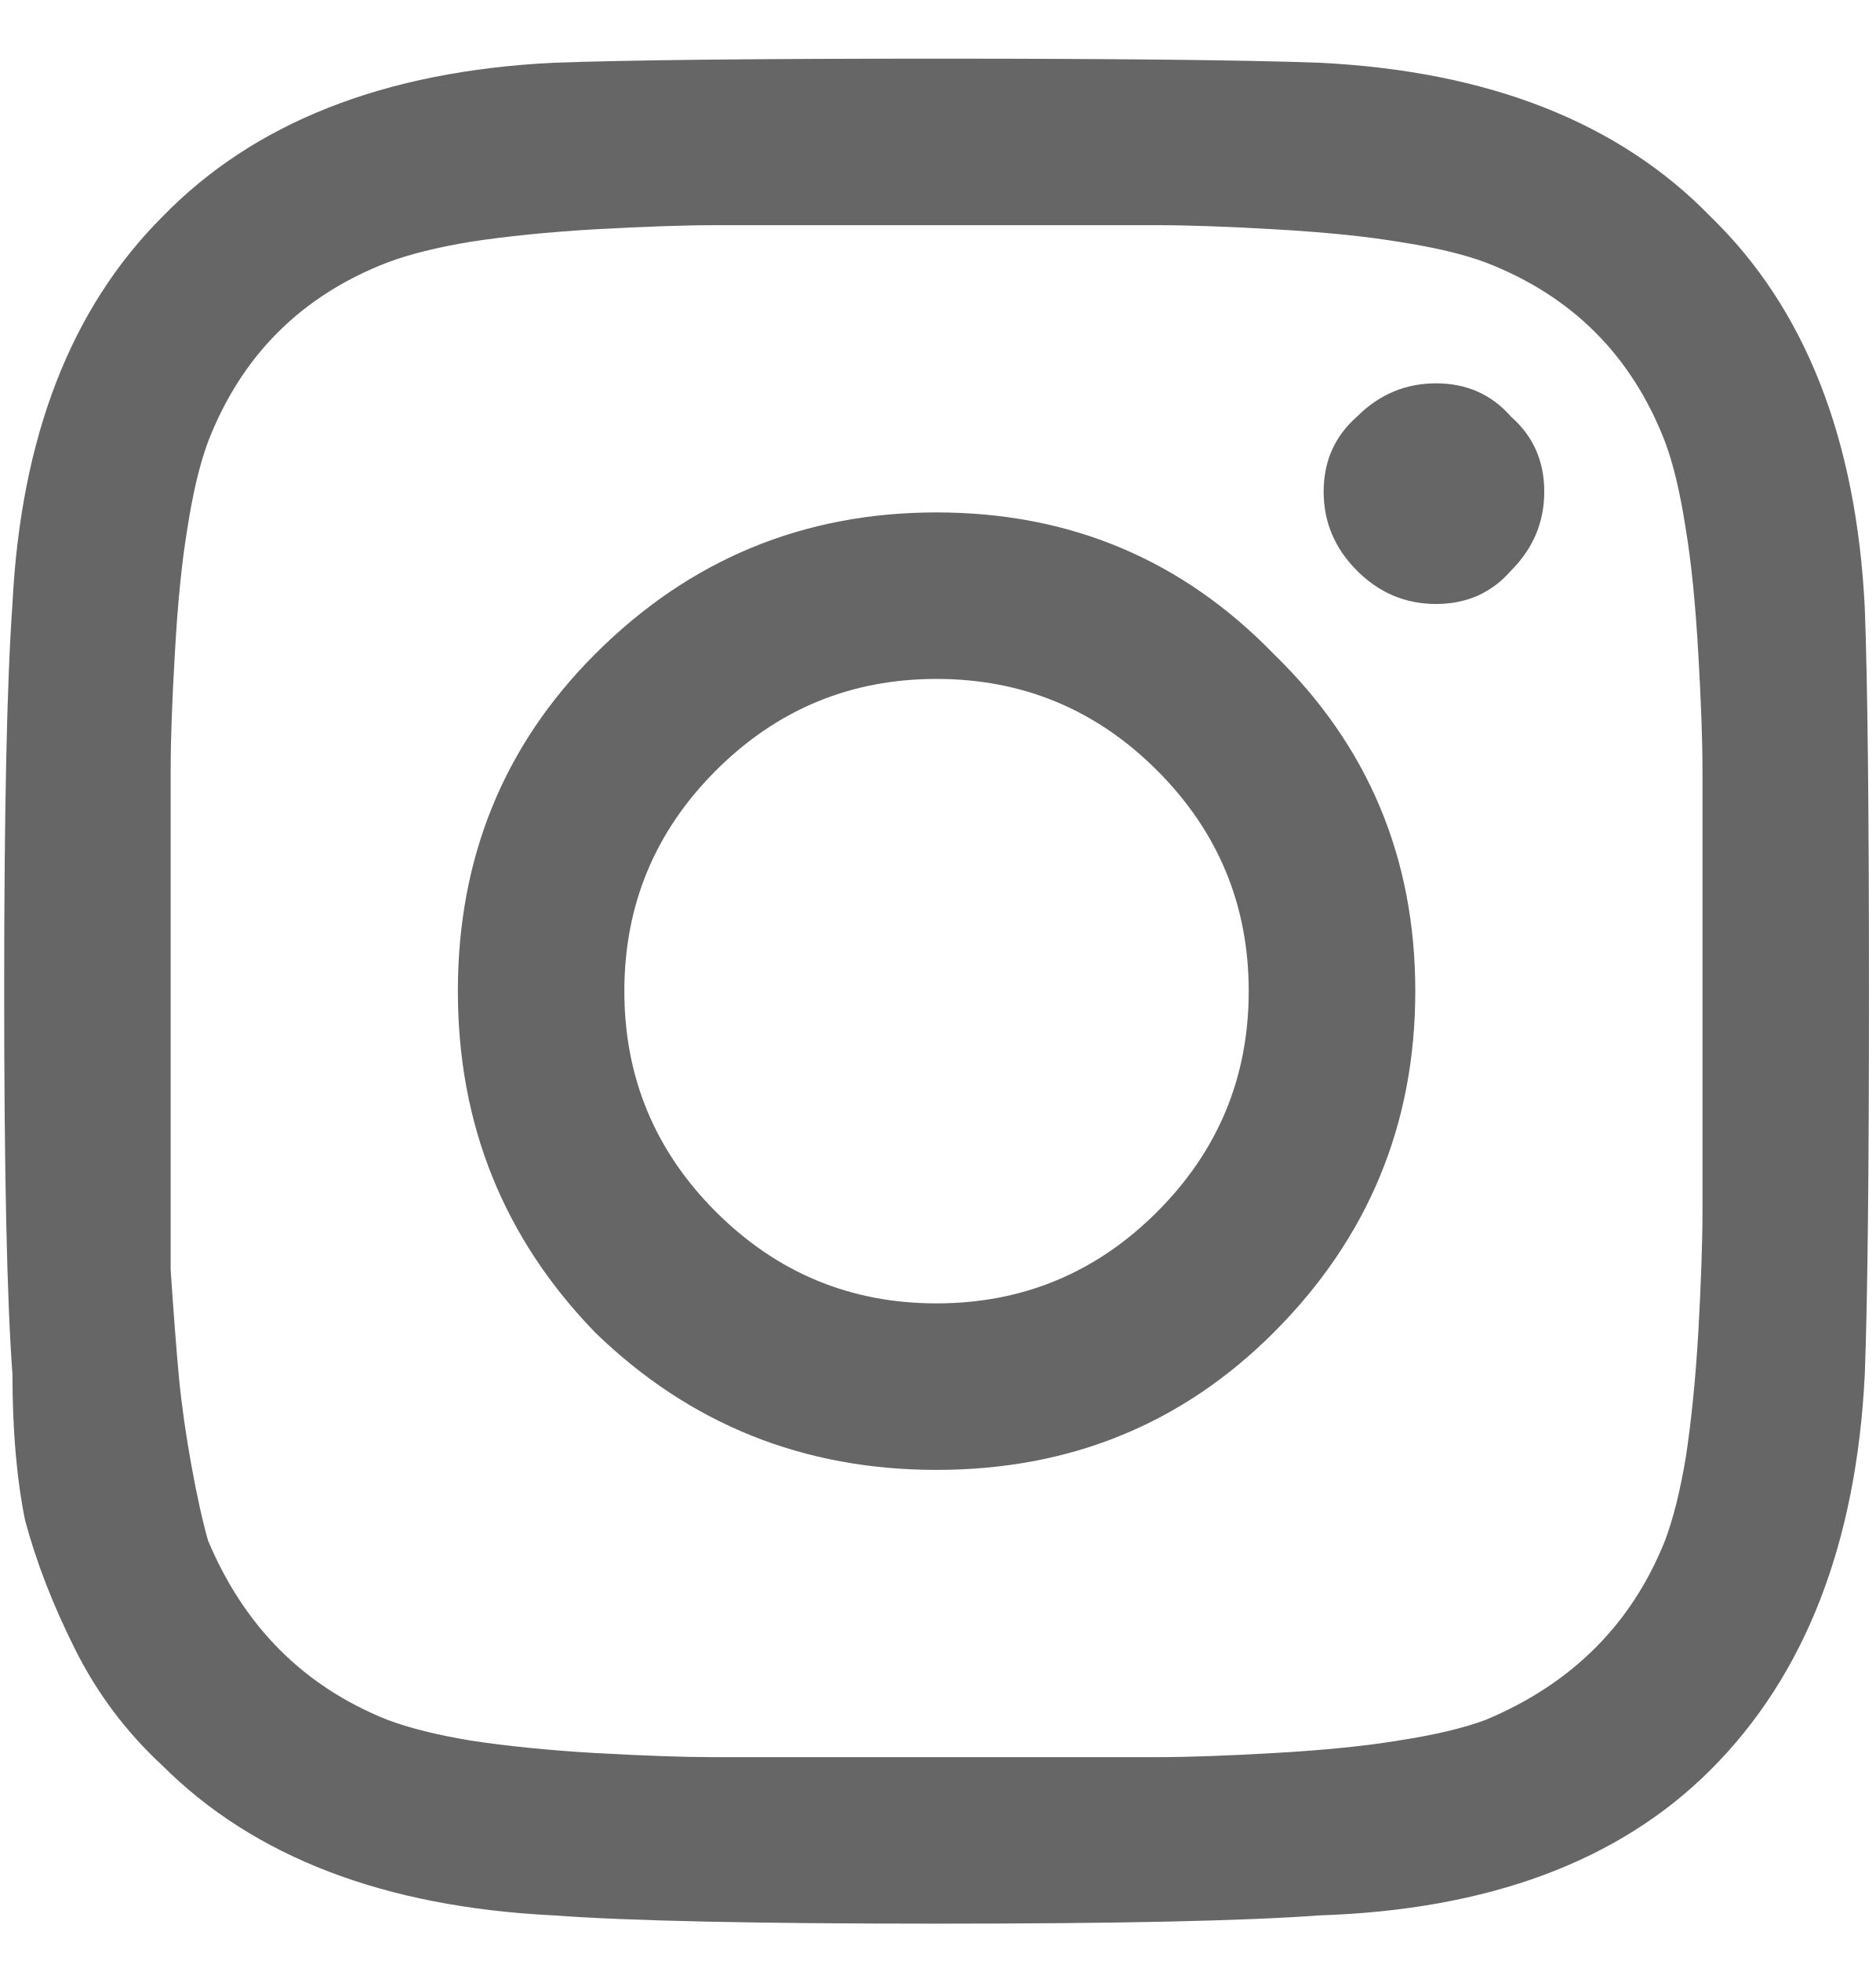
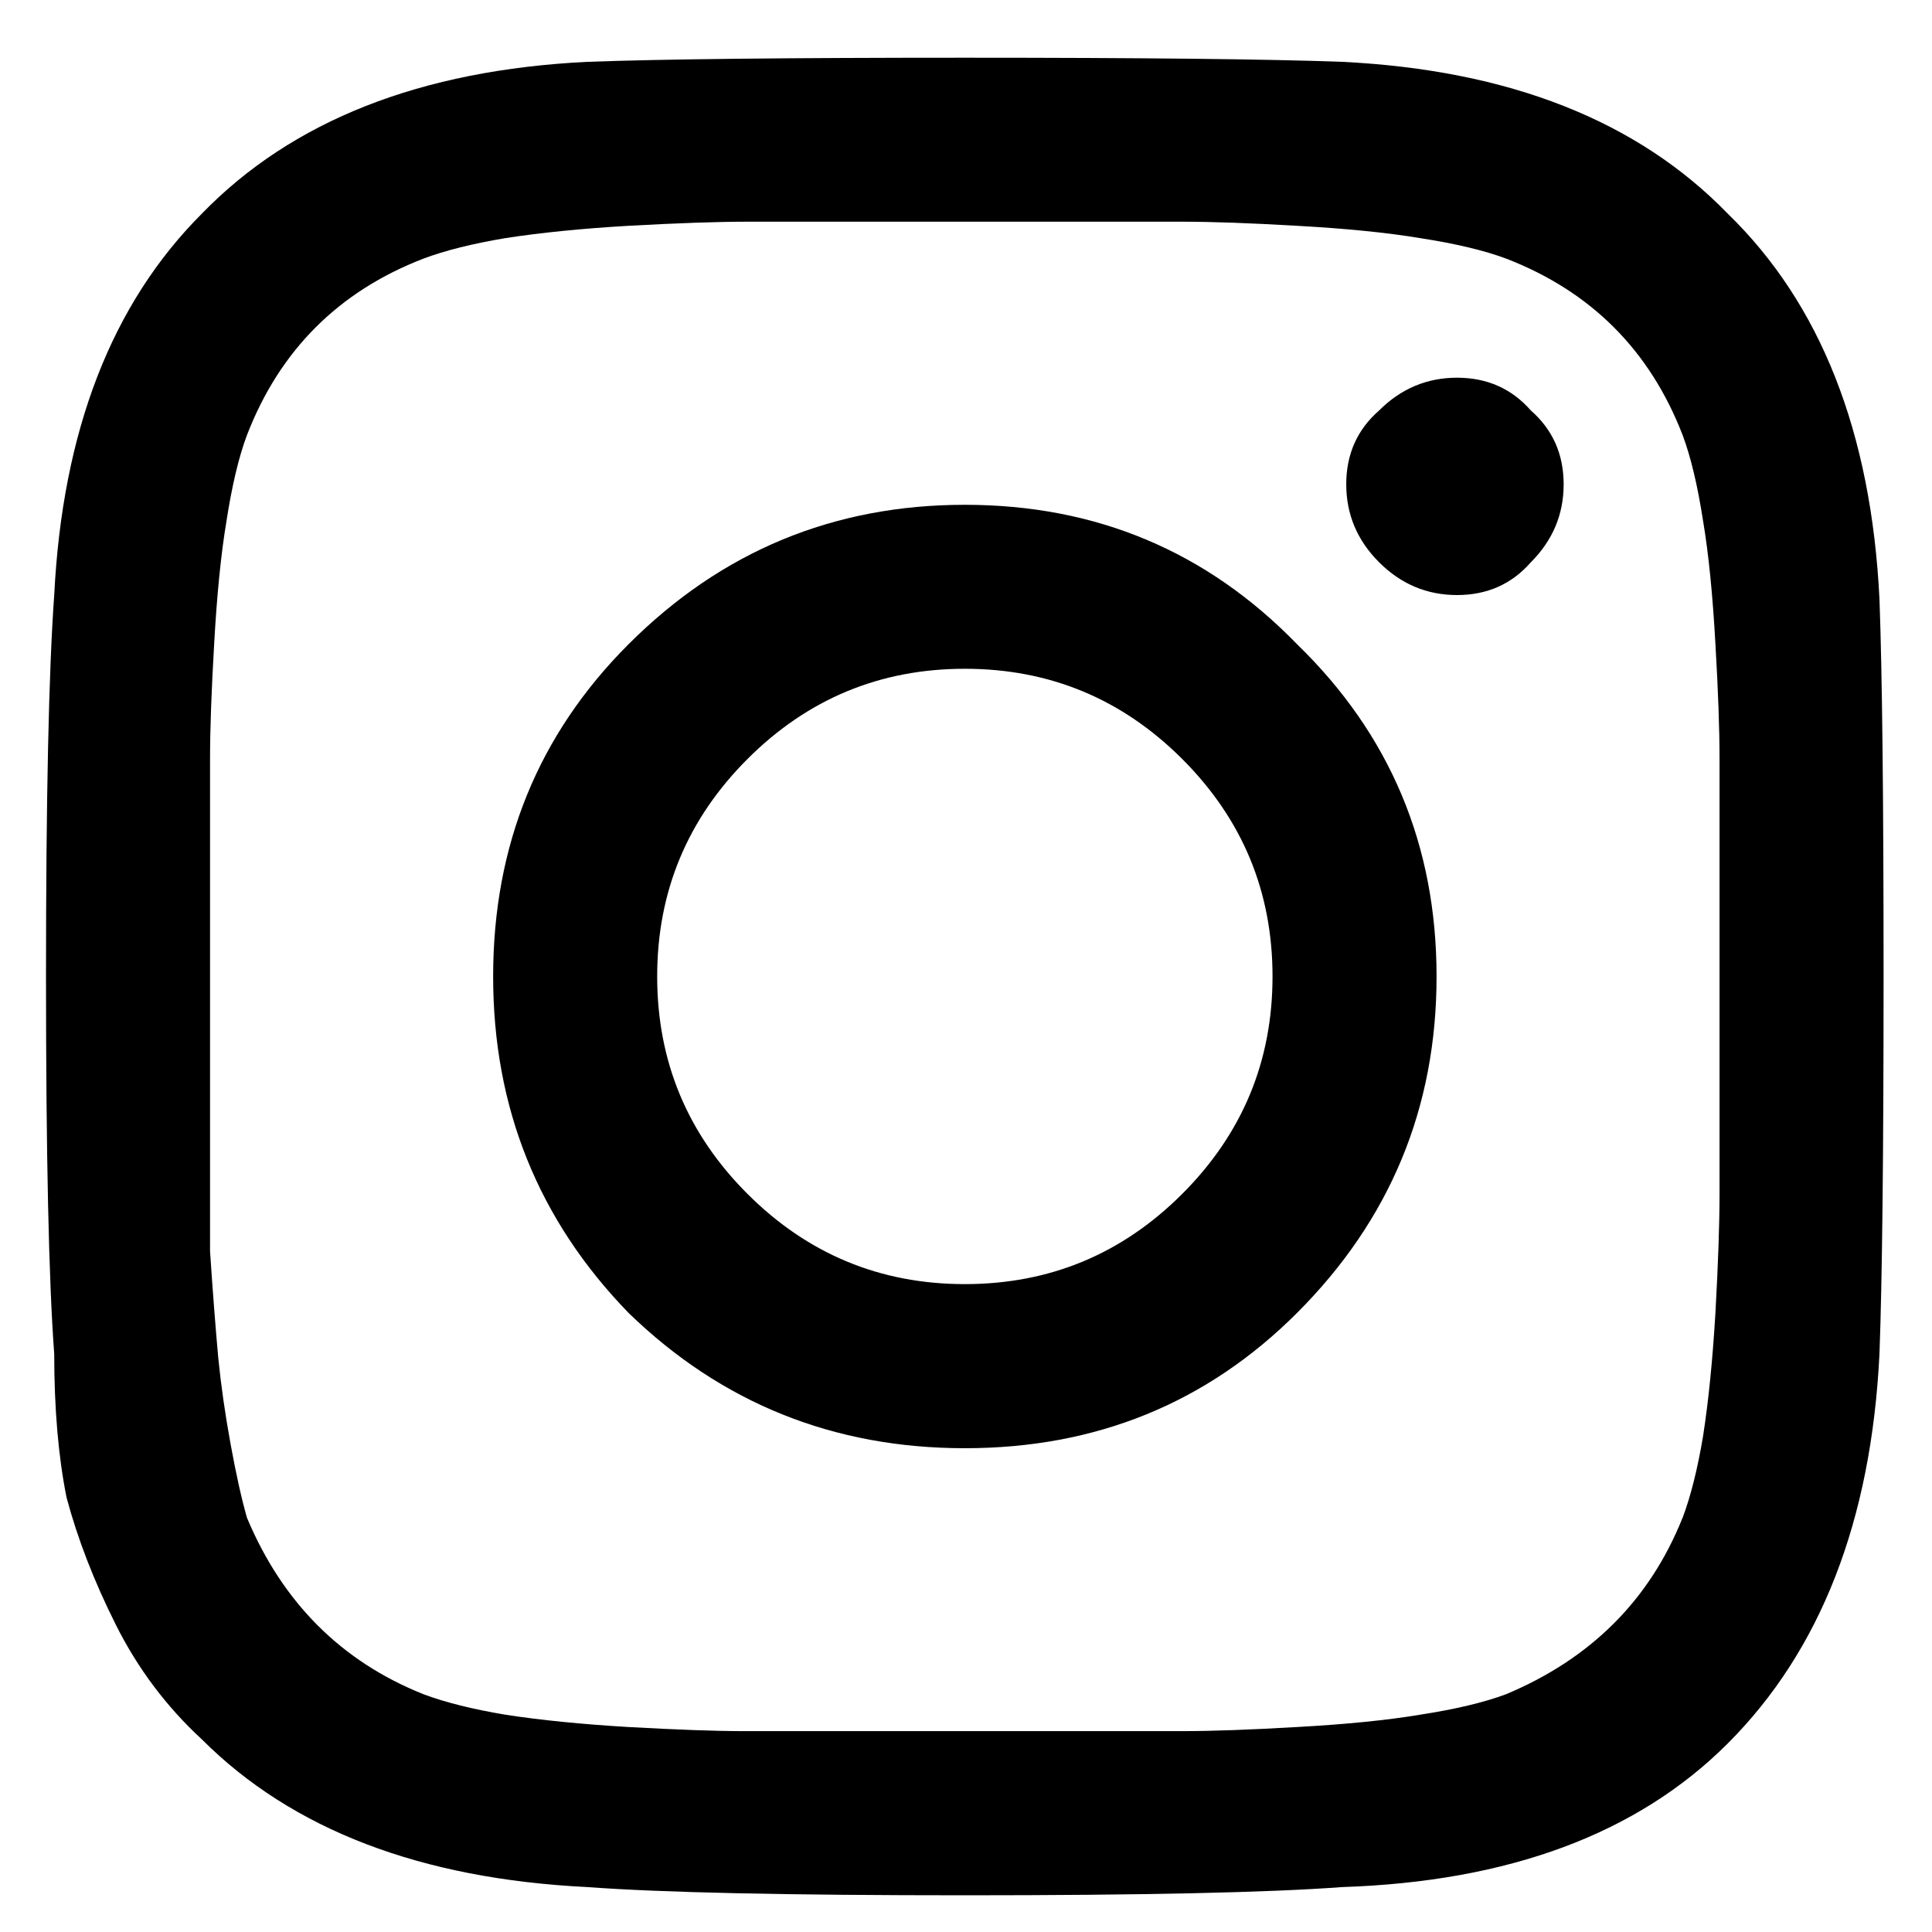
- <svg xmlns="http://www.w3.org/2000/svg" width="22" height="23" viewBox="0 0 22 23" fill="none">
-   <path d="M6.982 7.67C8.089 6.563 9.424 6.01 10.986 6.01C12.549 6.01 13.867 6.563 14.941 7.67C16.048 8.744 16.602 10.062 16.602 11.625C16.602 13.188 16.048 14.522 14.941 15.629C13.867 16.703 12.549 17.24 10.986 17.24C9.424 17.24 8.089 16.703 6.982 15.629C5.908 14.522 5.371 13.188 5.371 11.625C5.371 10.062 5.908 8.744 6.982 7.67ZM8.398 14.213C9.115 14.929 9.977 15.287 10.986 15.287C11.995 15.287 12.858 14.929 13.574 14.213C14.29 13.497 14.648 12.634 14.648 11.625C14.648 10.616 14.29 9.753 13.574 9.037C12.858 8.321 11.995 7.963 10.986 7.963C9.977 7.963 9.115 8.321 8.398 9.037C7.682 9.753 7.324 10.616 7.324 11.625C7.324 12.634 7.682 13.497 8.398 14.213ZM17.725 4.887C17.985 5.115 18.115 5.408 18.115 5.766C18.115 6.124 17.985 6.433 17.725 6.693C17.497 6.954 17.204 7.084 16.846 7.084C16.488 7.084 16.178 6.954 15.918 6.693C15.658 6.433 15.527 6.124 15.527 5.766C15.527 5.408 15.658 5.115 15.918 4.887C16.178 4.626 16.488 4.496 16.846 4.496C17.204 4.496 17.497 4.626 17.725 4.887ZM21.875 7.133C21.908 8.012 21.924 9.509 21.924 11.625C21.924 13.741 21.908 15.238 21.875 16.117C21.777 18.103 21.175 19.649 20.068 20.756C18.994 21.83 17.464 22.4 15.479 22.465C14.6 22.53 13.102 22.562 10.986 22.562C8.87 22.562 7.373 22.53 6.494 22.465C4.508 22.367 2.979 21.781 1.904 20.707C1.481 20.316 1.139 19.861 0.879 19.34C0.618 18.819 0.423 18.314 0.293 17.826C0.195 17.338 0.146 16.768 0.146 16.117C0.081 15.238 0.049 13.741 0.049 11.625C0.049 9.509 0.081 7.995 0.146 7.084C0.244 5.131 0.83 3.617 1.904 2.543C2.979 1.436 4.508 0.834 6.494 0.736C7.373 0.704 8.87 0.688 10.986 0.688C13.102 0.688 14.6 0.704 15.479 0.736C17.464 0.834 18.994 1.436 20.068 2.543C21.175 3.617 21.777 5.147 21.875 7.133ZM19.531 18.07C19.629 17.81 19.71 17.484 19.775 17.094C19.84 16.671 19.889 16.182 19.922 15.629C19.954 15.043 19.971 14.571 19.971 14.213C19.971 13.855 19.971 13.35 19.971 12.699C19.971 12.048 19.971 11.69 19.971 11.625C19.971 11.527 19.971 11.169 19.971 10.551C19.971 9.9 19.971 9.395 19.971 9.037C19.971 8.679 19.954 8.223 19.922 7.67C19.889 7.084 19.84 6.596 19.775 6.205C19.71 5.782 19.629 5.44 19.531 5.18C19.141 4.171 18.441 3.471 17.432 3.08C17.171 2.982 16.829 2.901 16.406 2.836C16.016 2.771 15.527 2.722 14.941 2.689C14.388 2.657 13.932 2.641 13.574 2.641C13.249 2.641 12.744 2.641 12.06 2.641C11.409 2.641 11.051 2.641 10.986 2.641C10.921 2.641 10.563 2.641 9.912 2.641C9.261 2.641 8.757 2.641 8.398 2.641C8.04 2.641 7.568 2.657 6.982 2.689C6.429 2.722 5.941 2.771 5.518 2.836C5.127 2.901 4.801 2.982 4.541 3.08C3.532 3.471 2.832 4.171 2.441 5.18C2.344 5.44 2.262 5.782 2.197 6.205C2.132 6.596 2.083 7.084 2.051 7.67C2.018 8.223 2.002 8.679 2.002 9.037C2.002 9.363 2.002 9.867 2.002 10.551C2.002 11.202 2.002 11.56 2.002 11.625C2.002 11.755 2.002 12.065 2.002 12.553C2.002 13.008 2.002 13.399 2.002 13.725C2.002 14.018 2.002 14.408 2.002 14.896C2.035 15.385 2.067 15.808 2.1 16.166C2.132 16.491 2.181 16.833 2.246 17.191C2.311 17.549 2.376 17.842 2.441 18.07C2.865 19.079 3.564 19.779 4.541 20.17C4.801 20.268 5.127 20.349 5.518 20.414C5.941 20.479 6.429 20.528 6.982 20.561C7.568 20.593 8.024 20.609 8.35 20.609C8.708 20.609 9.212 20.609 9.863 20.609C10.547 20.609 10.921 20.609 10.986 20.609C11.084 20.609 11.442 20.609 12.06 20.609C12.712 20.609 13.216 20.609 13.574 20.609C13.932 20.609 14.388 20.593 14.941 20.561C15.527 20.528 16.016 20.479 16.406 20.414C16.829 20.349 17.171 20.268 17.432 20.17C18.441 19.747 19.141 19.047 19.531 18.07Z" fill="black" fill-opacity="0.6" />
+ <svg xmlns="http://www.w3.org/2000/svg" version="1.1" width="32" height="32" viewBox="0 0 32 32">
+   <path d="M10.41 10.671c1.54-1.54 3.397-2.31 5.571-2.31s4.008 0.77 5.503 2.31c1.54 1.495 2.31 3.329 2.31 5.503s-0.77 4.031-2.31 5.571c-1.495 1.495-3.329 2.242-5.503 2.242s-4.031-0.747-5.571-2.242c-1.495-1.54-2.242-3.397-2.242-5.571s0.747-4.008 2.242-5.503zM12.38 19.774c0.996 0.996 2.197 1.495 3.601 1.495s2.604-0.498 3.601-1.495c0.996-0.996 1.495-2.197 1.495-3.601s-0.498-2.604-1.495-3.601c-0.996-0.996-2.197-1.495-3.601-1.495s-2.604 0.498-3.601 1.495c-0.996 0.996-1.495 2.197-1.495 3.601s0.498 2.604 1.495 3.601zM25.356 6.799c0.362 0.317 0.543 0.725 0.543 1.223s-0.181 0.928-0.543 1.291c-0.317 0.362-0.725 0.543-1.223 0.543s-0.928-0.181-1.291-0.543c-0.362-0.362-0.544-0.793-0.544-1.291s0.181-0.906 0.544-1.223c0.362-0.362 0.793-0.543 1.291-0.543s0.906 0.181 1.223 0.543zM31.13 9.924c0.045 1.223 0.068 3.306 0.068 6.25s-0.023 5.027-0.068 6.25c-0.136 2.763-0.974 4.914-2.514 6.454-1.495 1.495-3.623 2.287-6.386 2.378-1.223 0.091-3.306 0.136-6.25 0.136s-5.027-0.045-6.25-0.136c-2.763-0.136-4.891-0.951-6.386-2.446-0.589-0.543-1.064-1.177-1.427-1.902s-0.634-1.427-0.815-2.106c-0.136-0.679-0.204-1.472-0.204-2.378-0.091-1.223-0.136-3.306-0.136-6.25s0.045-5.050 0.136-6.318c0.136-2.717 0.951-4.823 2.446-6.318 1.495-1.54 3.623-2.378 6.386-2.514 1.223-0.045 3.306-0.068 6.25-0.068s5.027 0.023 6.25 0.068c2.763 0.136 4.891 0.974 6.386 2.514 1.54 1.495 2.378 3.623 2.514 6.386zM27.869 25.141c0.136-0.362 0.249-0.815 0.34-1.359 0.091-0.589 0.158-1.268 0.204-2.038 0.045-0.815 0.068-1.472 0.068-1.97s0-1.2 0-2.106c0-0.906 0-1.404 0-1.495 0-0.136 0-0.634 0-1.495 0-0.906 0-1.608 0-2.106s-0.023-1.132-0.068-1.902c-0.045-0.815-0.113-1.495-0.204-2.038-0.091-0.589-0.204-1.064-0.34-1.427-0.543-1.404-1.517-2.378-2.921-2.921-0.362-0.136-0.838-0.249-1.427-0.34-0.543-0.091-1.223-0.159-2.038-0.204-0.77-0.045-1.404-0.068-1.902-0.068-0.453 0-1.155 0-2.106 0-0.906 0-1.404 0-1.495 0s-0.589 0-1.495 0c-0.906 0-1.608 0-2.106 0s-1.155 0.023-1.97 0.068c-0.77 0.045-1.449 0.113-2.038 0.204-0.543 0.091-0.996 0.204-1.359 0.34-1.404 0.543-2.378 1.517-2.921 2.921-0.136 0.362-0.249 0.838-0.34 1.427-0.091 0.543-0.159 1.223-0.204 2.038-0.045 0.77-0.068 1.404-0.068 1.902 0 0.453 0 1.155 0 2.106 0 0.906 0 1.404 0 1.495 0 0.181 0 0.611 0 1.291 0 0.634 0 1.178 0 1.63 0 0.408 0 0.951 0 1.63 0.045 0.679 0.091 1.268 0.136 1.766 0.045 0.453 0.113 0.928 0.204 1.427s0.181 0.906 0.272 1.223c0.589 1.404 1.563 2.378 2.921 2.921 0.362 0.136 0.815 0.249 1.359 0.34 0.589 0.091 1.268 0.158 2.038 0.204 0.815 0.045 1.449 0.068 1.902 0.068 0.498 0 1.2 0 2.106 0 0.951 0 1.472 0 1.562 0 0.136 0 0.634 0 1.495 0 0.906 0 1.608 0 2.106 0s1.132-0.023 1.902-0.068c0.815-0.045 1.495-0.113 2.038-0.204 0.589-0.091 1.064-0.204 1.427-0.34 1.404-0.589 2.378-1.562 2.921-2.921z" />
</svg>
